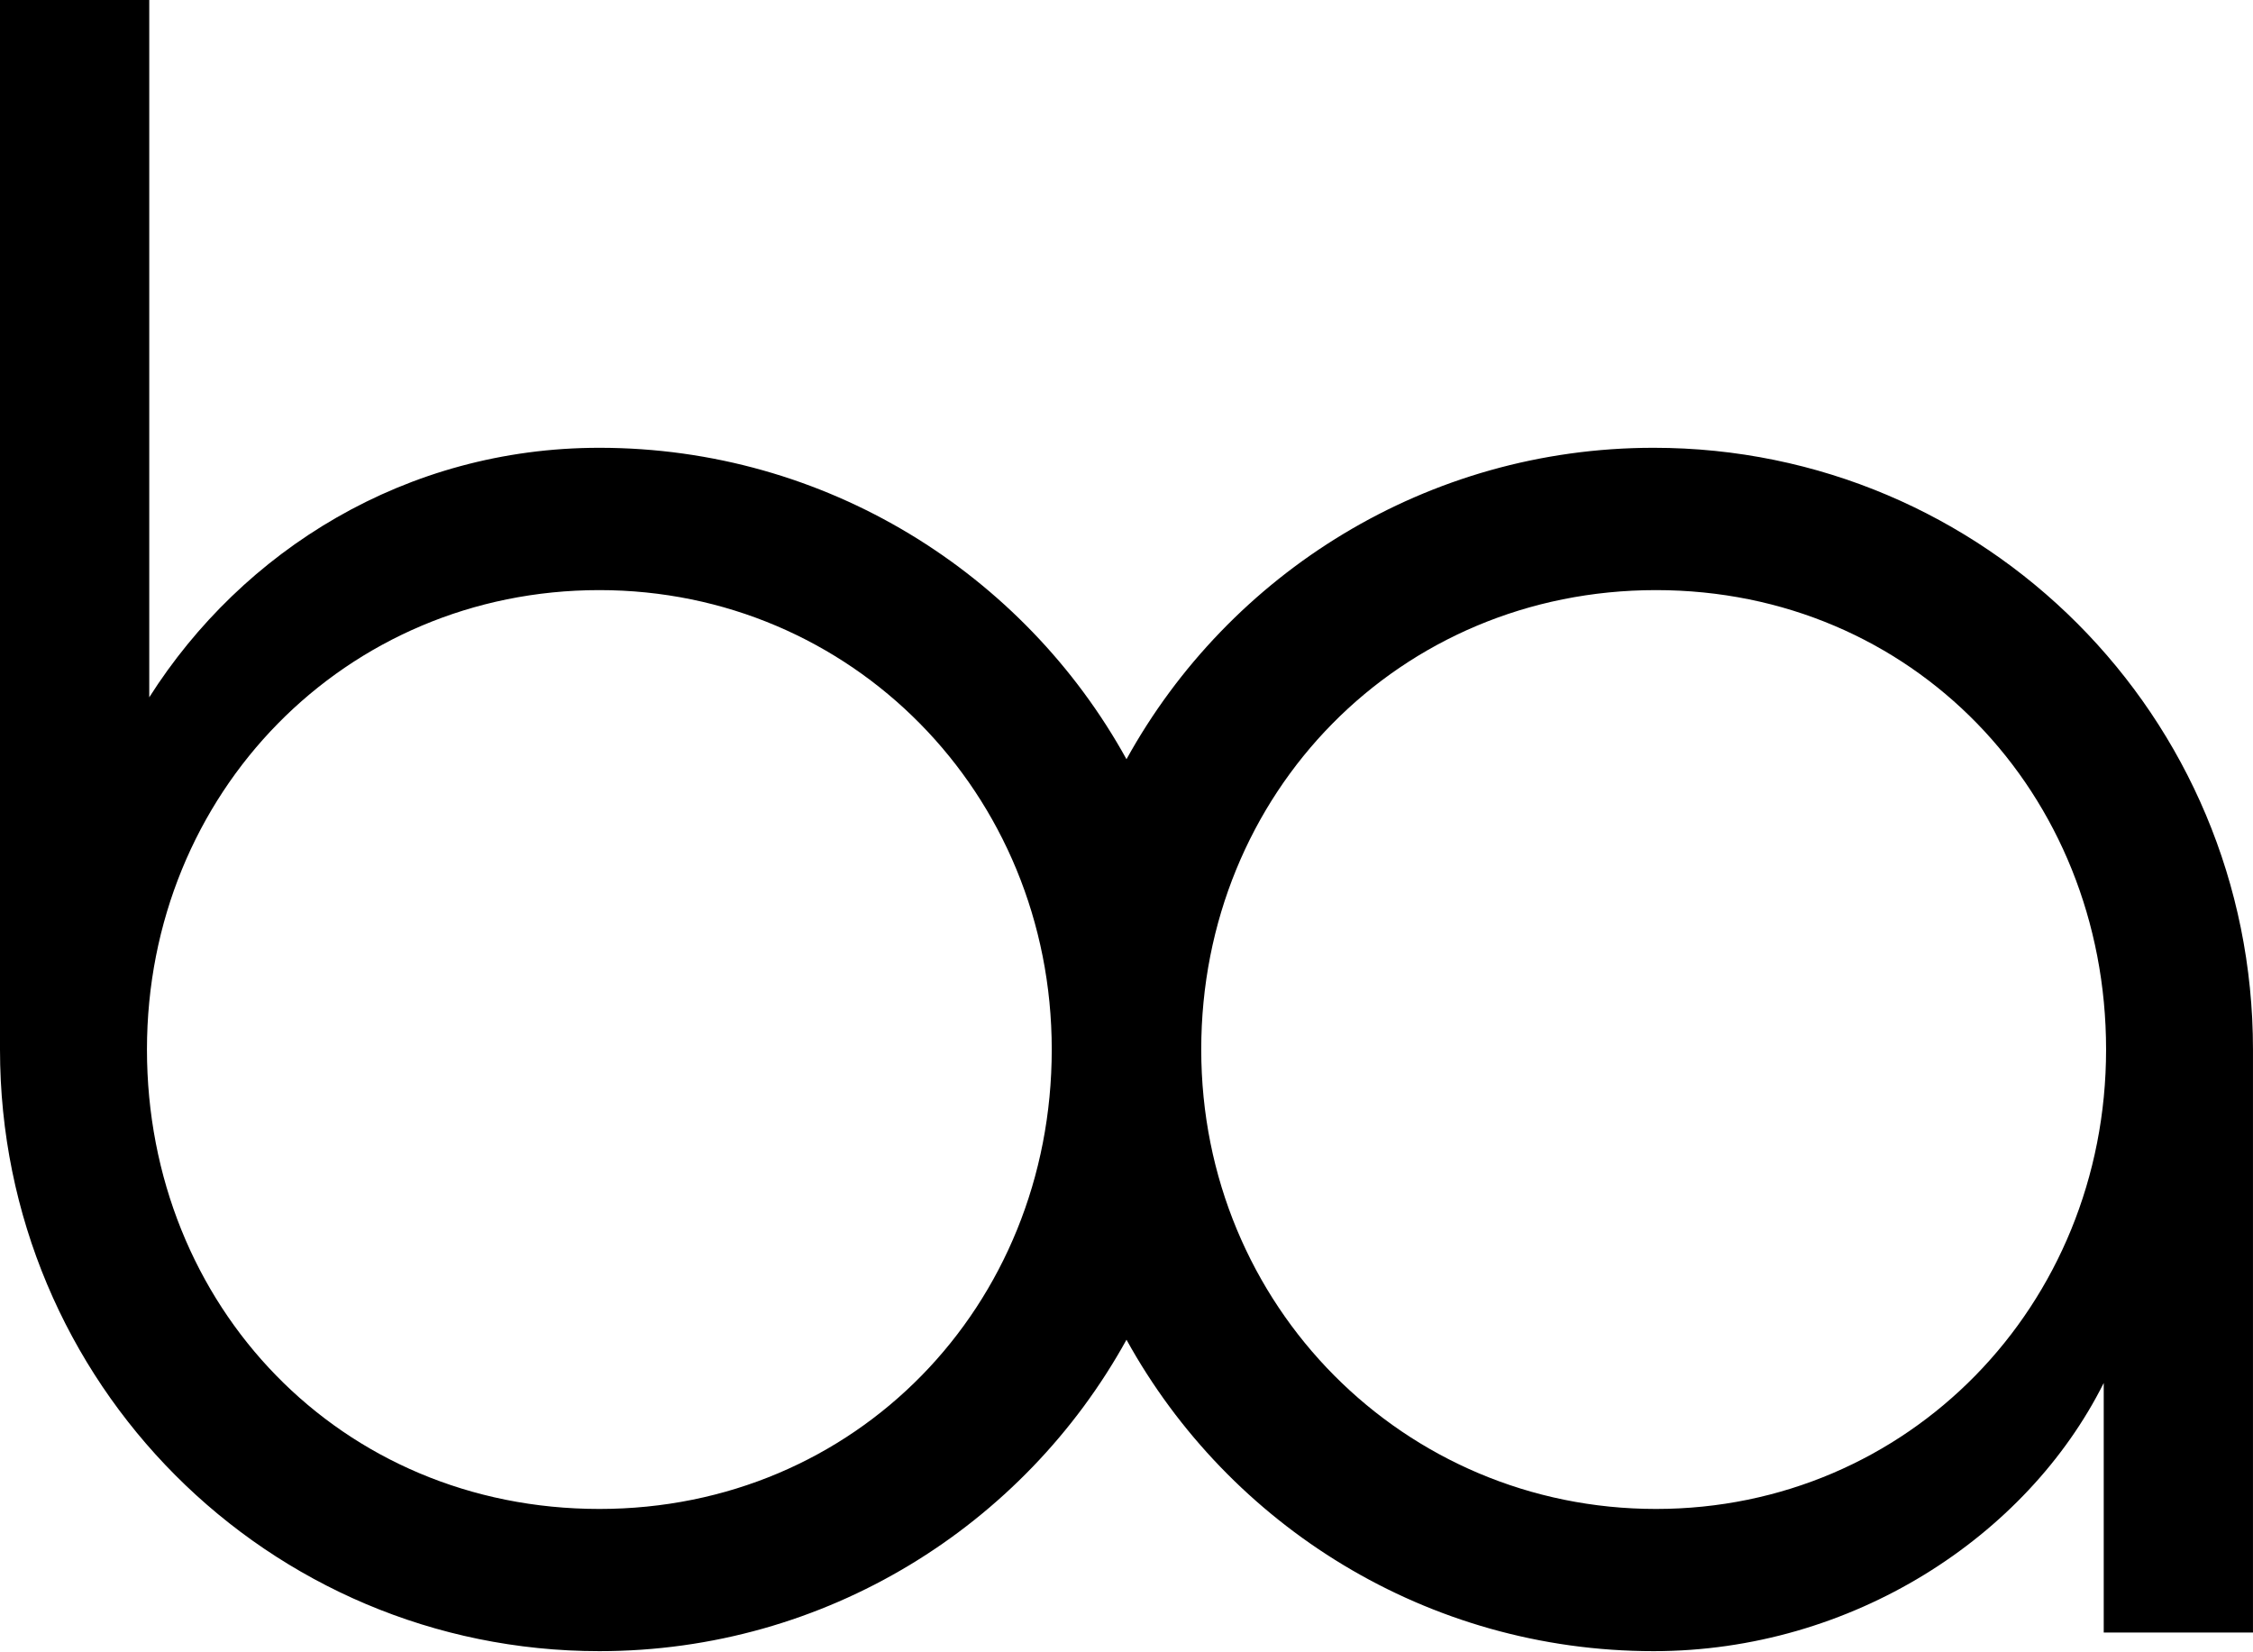
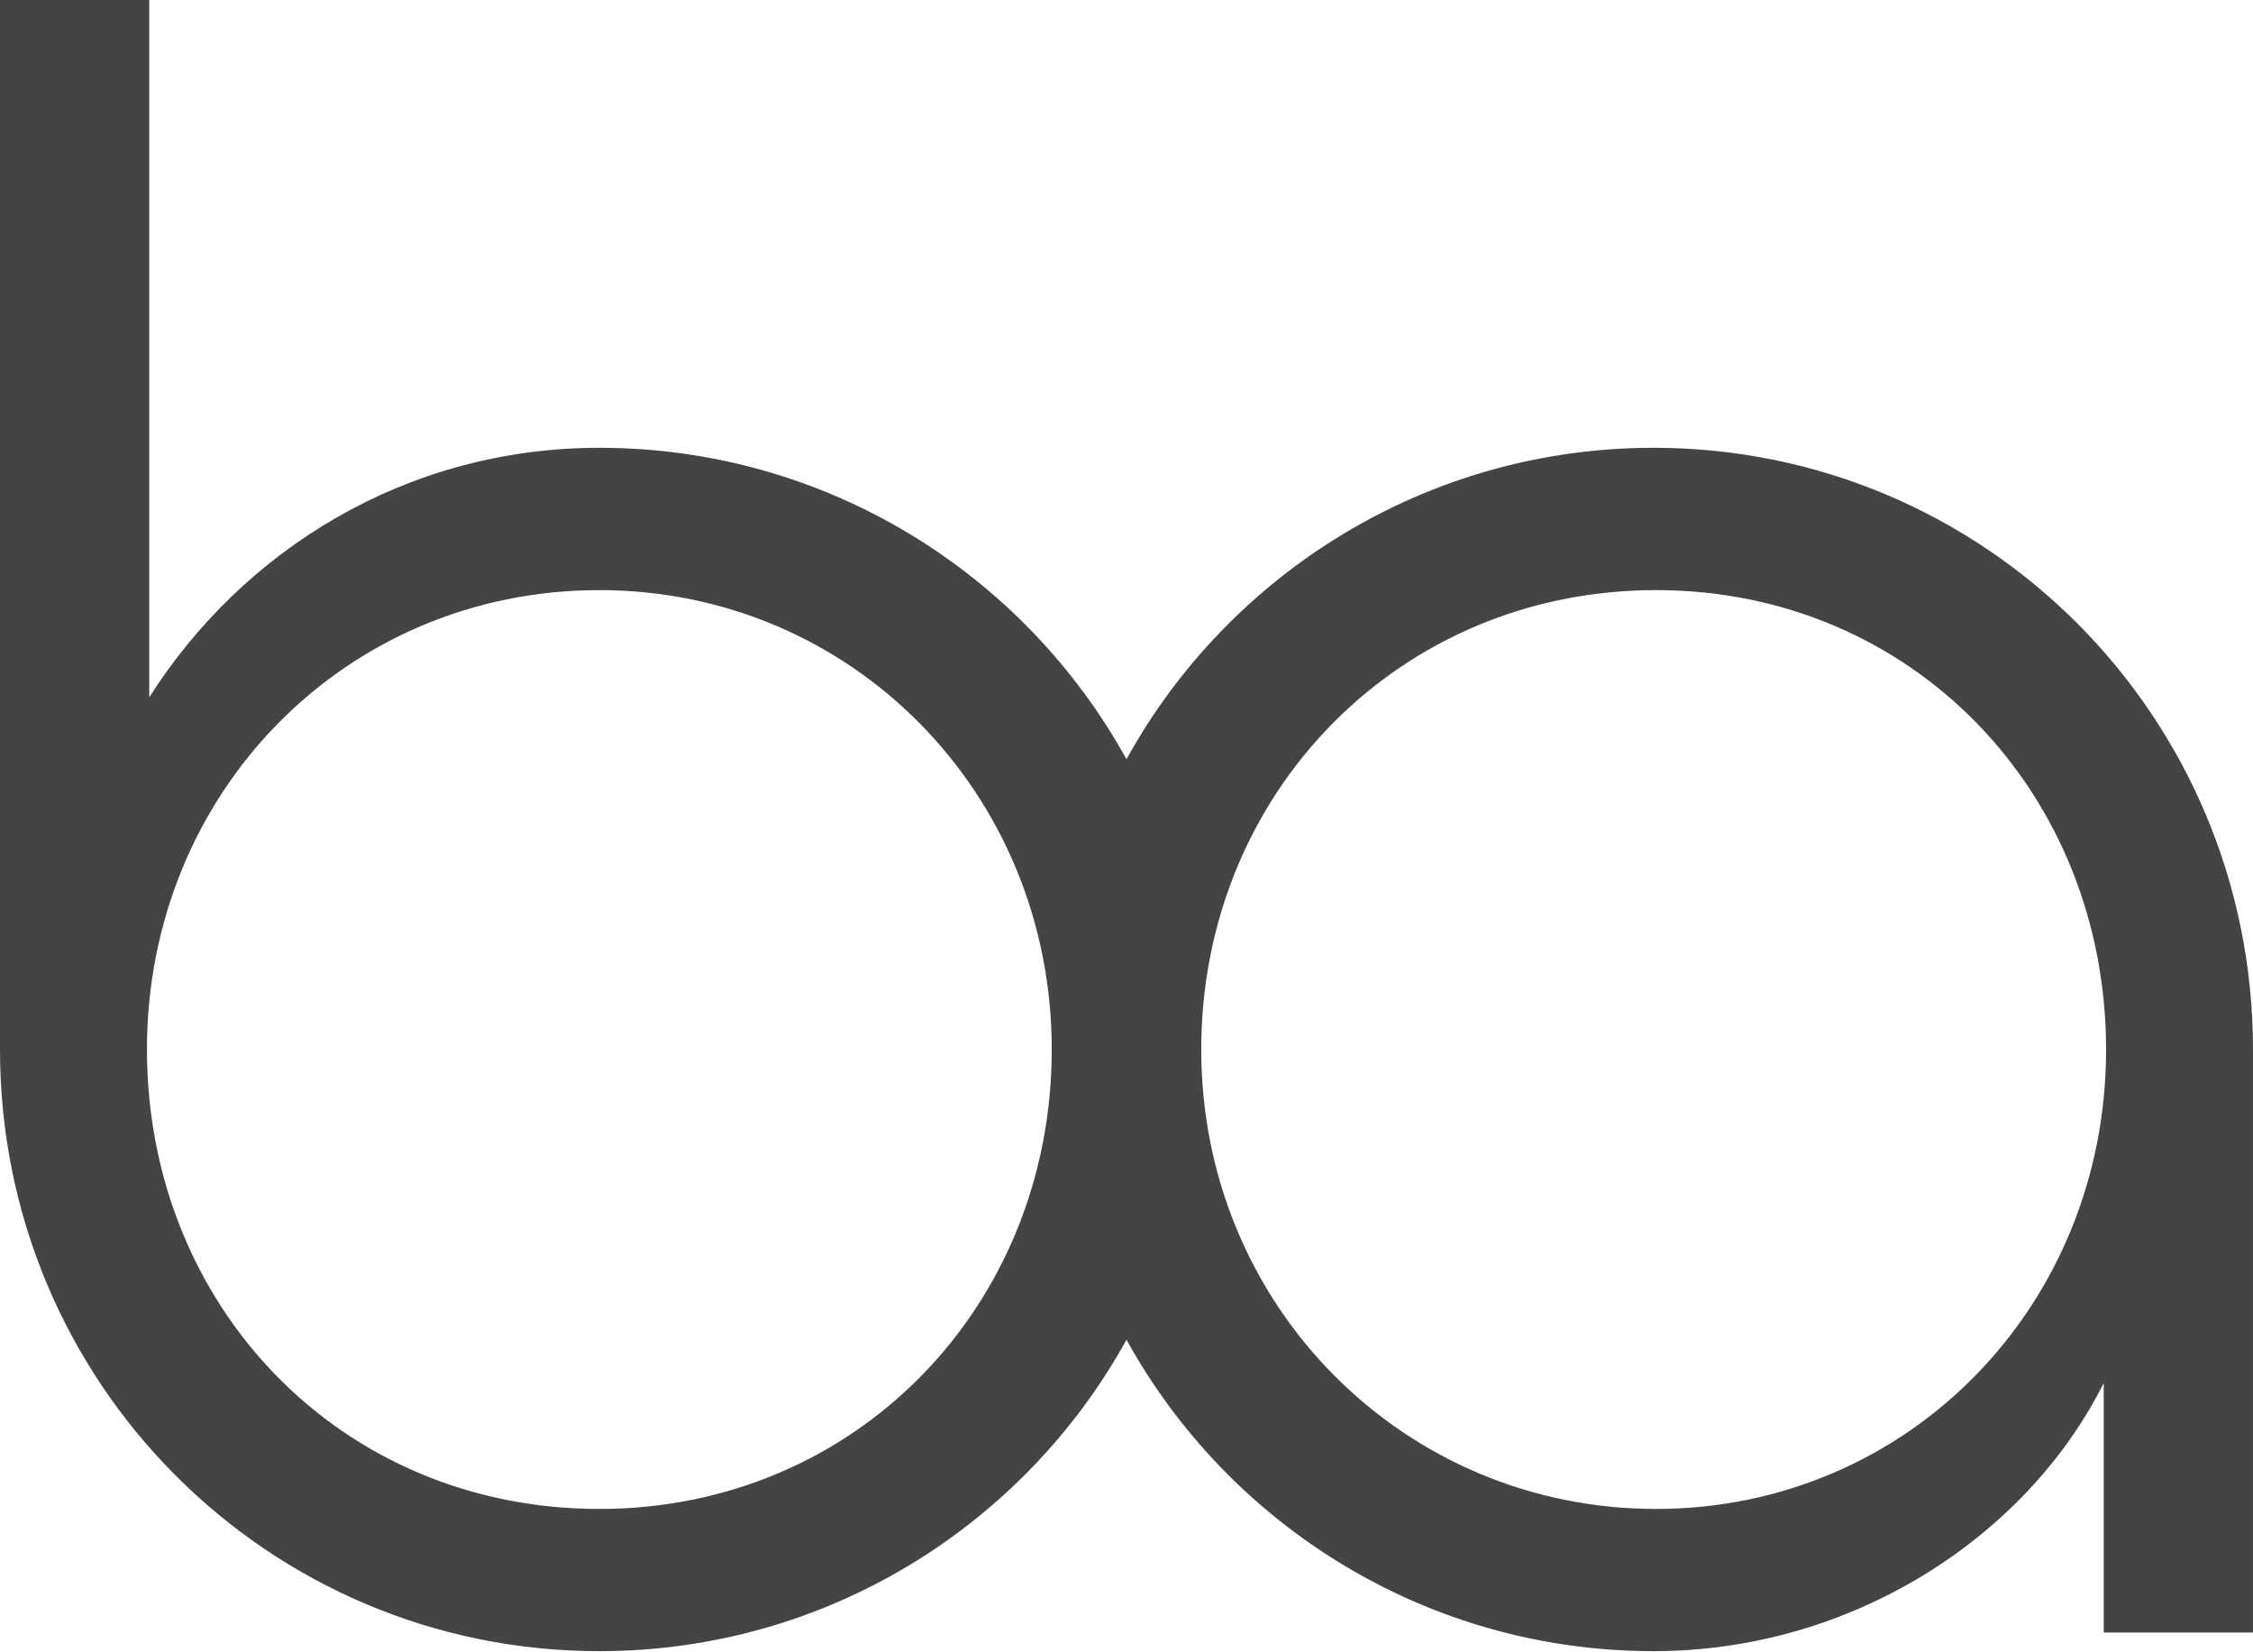
<svg xmlns="http://www.w3.org/2000/svg" width="81.875" height="60" viewBox="0 0 21.663 15.875" version="1.1" id="svg351">
  <defs id="defs345" />
  <g id="layer1" transform="translate(3.6084589e-7,-281.125)">
    <g id="g125" transform="matrix(1.956449,0,0,1.956449,-63.88389,-190.6525)">
-       <g style="fill:#000000;stroke-width:6.667" id="g44" transform="matrix(0.02964846,0,0,0.02964846,29.08123,239.2517)">
-         <path style="fill:#000000;stroke-width:6.667" id="path42" d="m 394.58,137.9 c -37.54,0 -70.37,20.79 -87.38,51.62 -17.01,-30.82 -49.85,-51.62 -87.38,-51.62 -32.08,0 -59.14,17.01 -74.61,41.36 V 63.68 h -24.74 v 173.95 c 0,55.28 44.45,99.73 99.35,99.73 37.54,0 70.37,-20.79 87.38,-51.62 17.01,30.82 49.84,51.62 87.38,51.62 32.86,0 61.85,-18.94 74.61,-44.45 v 41.36 h 24.74 v -96.64 c 0,-55.27 -44.46,-99.73 -99.35,-99.73 z M 219.82,313.79 c -42.91,0 -74.99,-33.63 -74.99,-76.15 0,-42.52 32.86,-76.15 74.99,-76.15 41.75,0 74.99,33.63 74.99,76.15 0,42.52 -32.47,76.15 -74.99,76.15 z m 175.15,0 c -41.75,0 -75.38,-33.63 -75.38,-76.15 0,-42.52 32.86,-76.15 75.38,-76.15 42.52,0 74.61,33.63 74.61,76.15 0,42.52 -32.86,76.15 -74.61,76.15 z" />
+       <g style="fill:#444444;stroke-width:6.667;fill-opacity:1" id="g44" transform="matrix(0.02964846,0,0,0.02964846,29.08123,239.2517)">
+         <path style="fill:#444444;stroke-width:6.667;fill-opacity:1" id="path42" d="m 394.58,137.9 c -37.54,0 -70.37,20.79 -87.38,51.62 -17.01,-30.82 -49.85,-51.62 -87.38,-51.62 -32.08,0 -59.14,17.01 -74.61,41.36 V 63.68 h -24.74 v 173.95 c 0,55.28 44.45,99.73 99.35,99.73 37.54,0 70.37,-20.79 87.38,-51.62 17.01,30.82 49.84,51.62 87.38,51.62 32.86,0 61.85,-18.94 74.61,-44.45 v 41.36 h 24.74 v -96.64 c 0,-55.27 -44.46,-99.73 -99.35,-99.73 z M 219.82,313.79 c -42.91,0 -74.99,-33.63 -74.99,-76.15 0,-42.52 32.86,-76.15 74.99,-76.15 41.75,0 74.99,33.63 74.99,76.15 0,42.52 -32.47,76.15 -74.99,76.15 z m 175.15,0 c -41.75,0 -75.38,-33.63 -75.38,-76.15 0,-42.52 32.86,-76.15 75.38,-76.15 42.52,0 74.61,33.63 74.61,76.15 0,42.52 -32.86,76.15 -74.61,76.15 z" />
      </g>
    </g>
  </g>
</svg>
